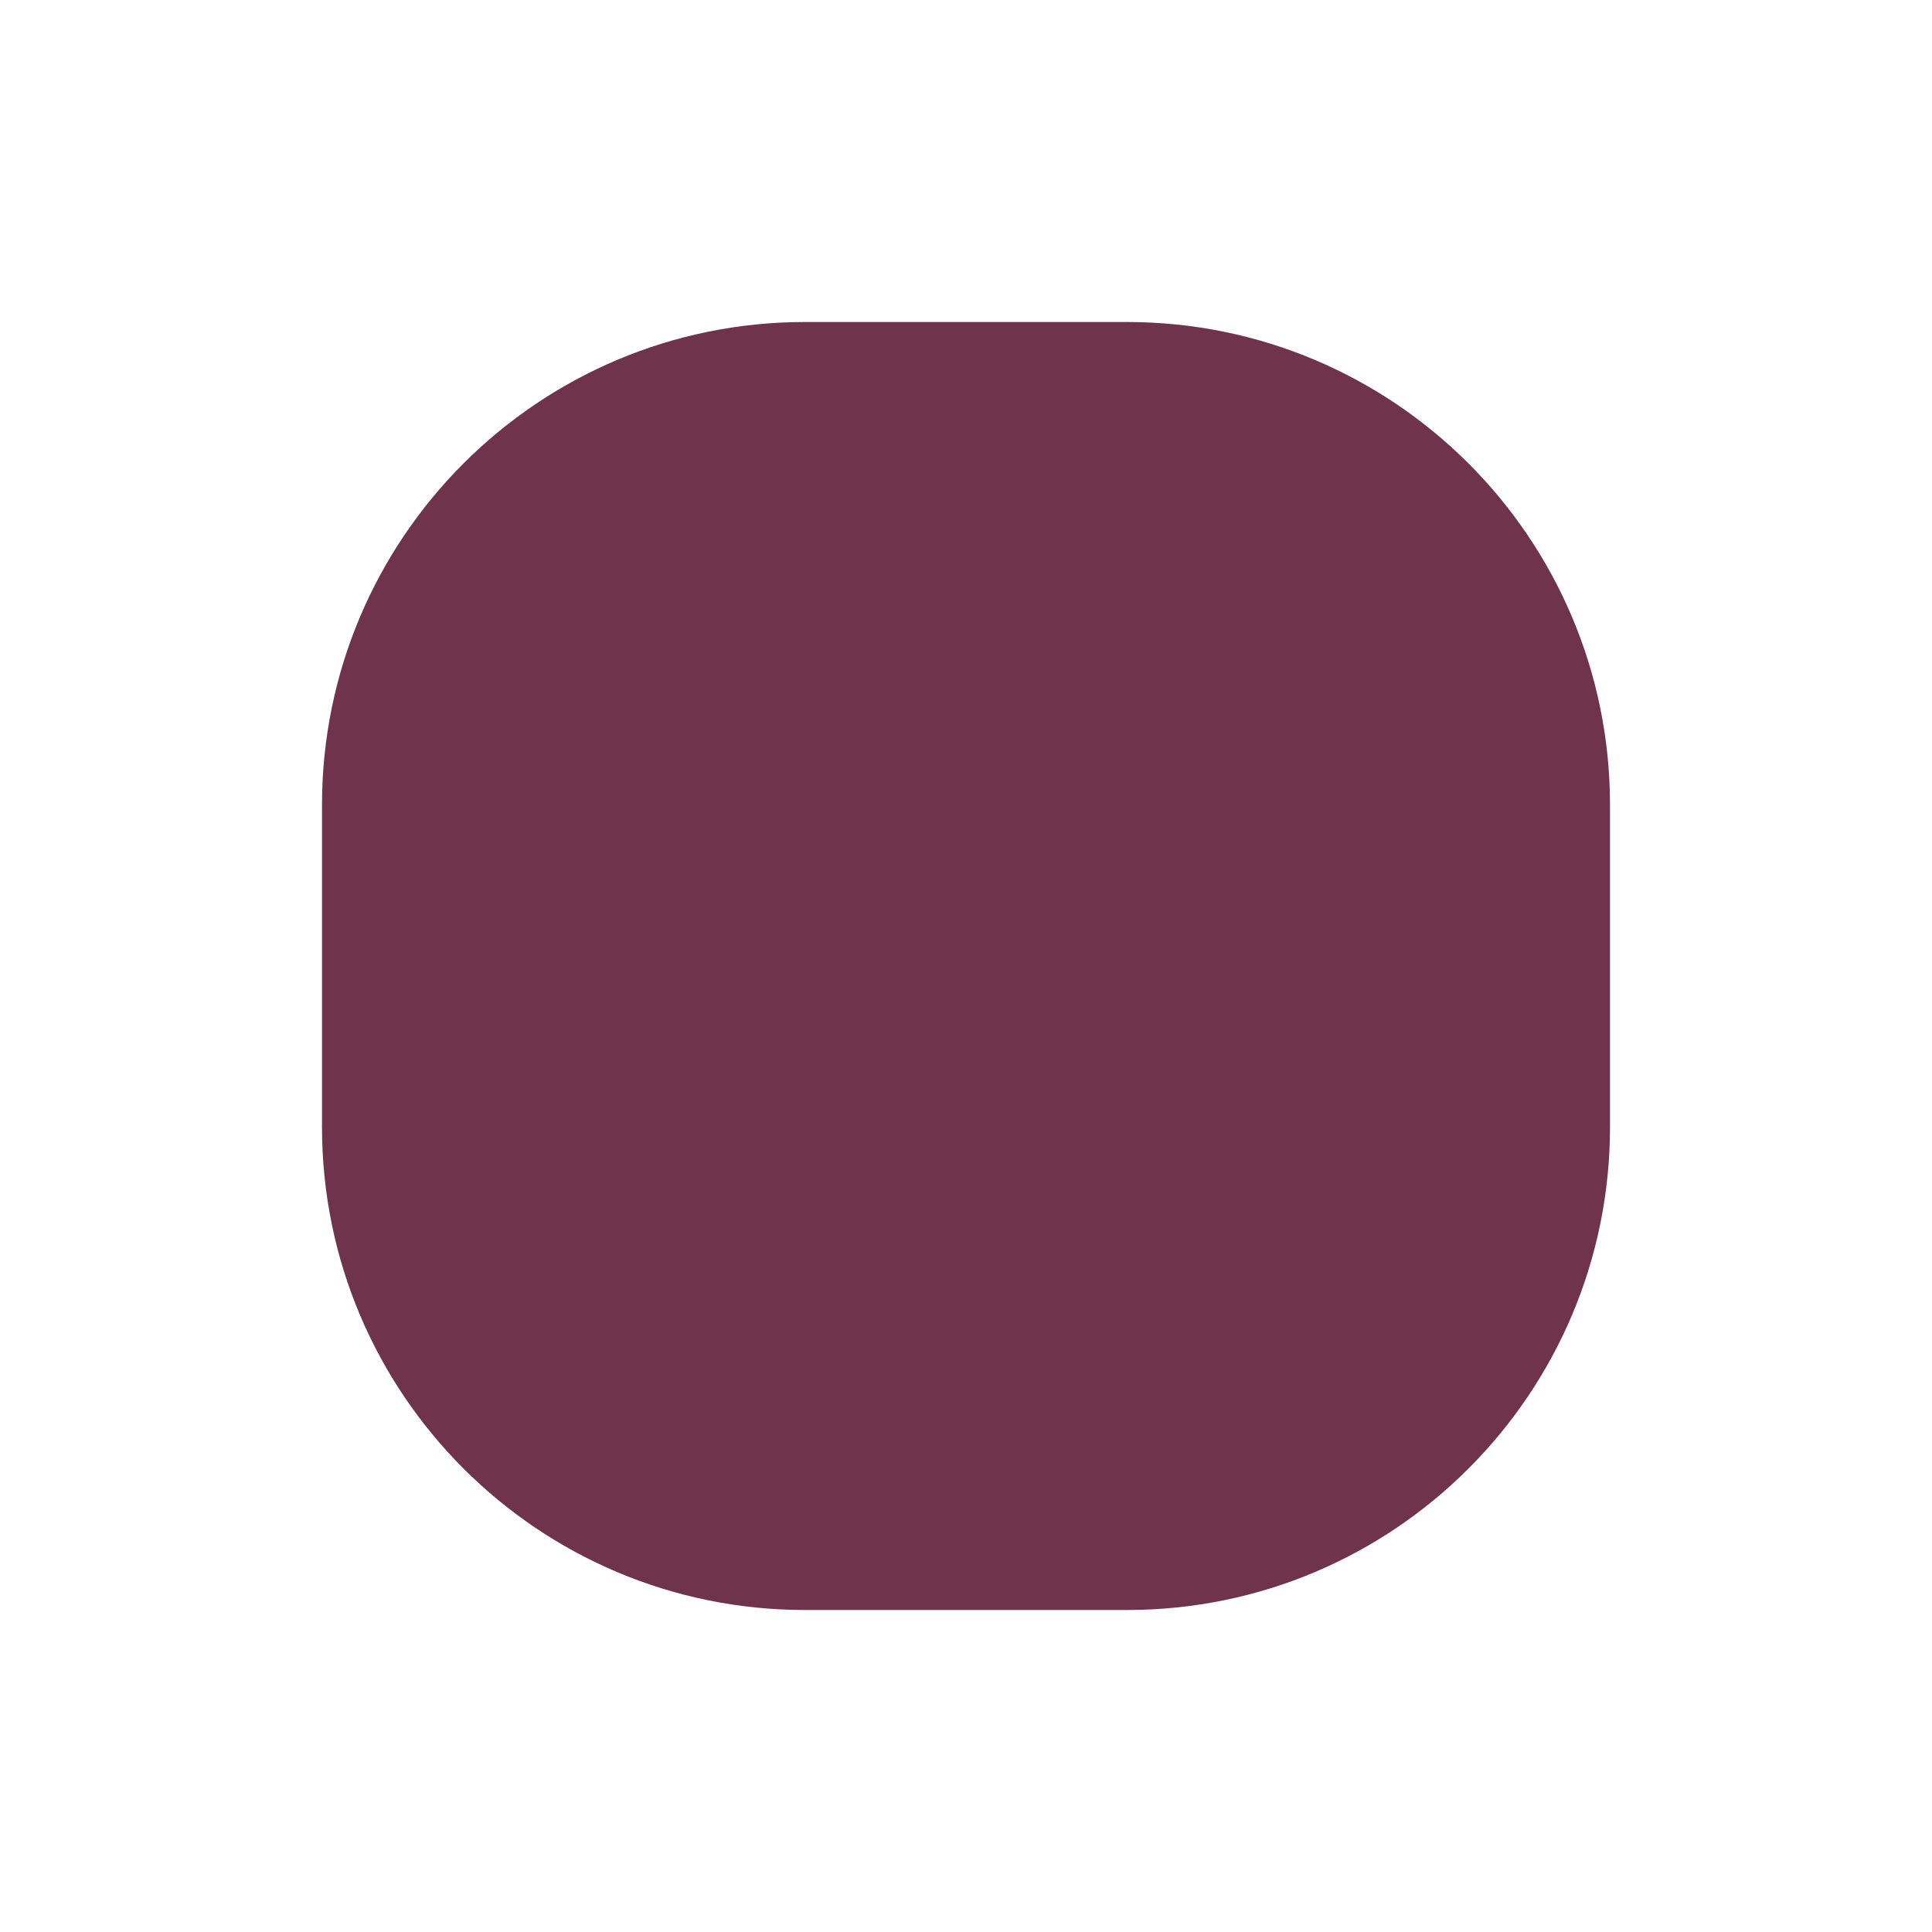
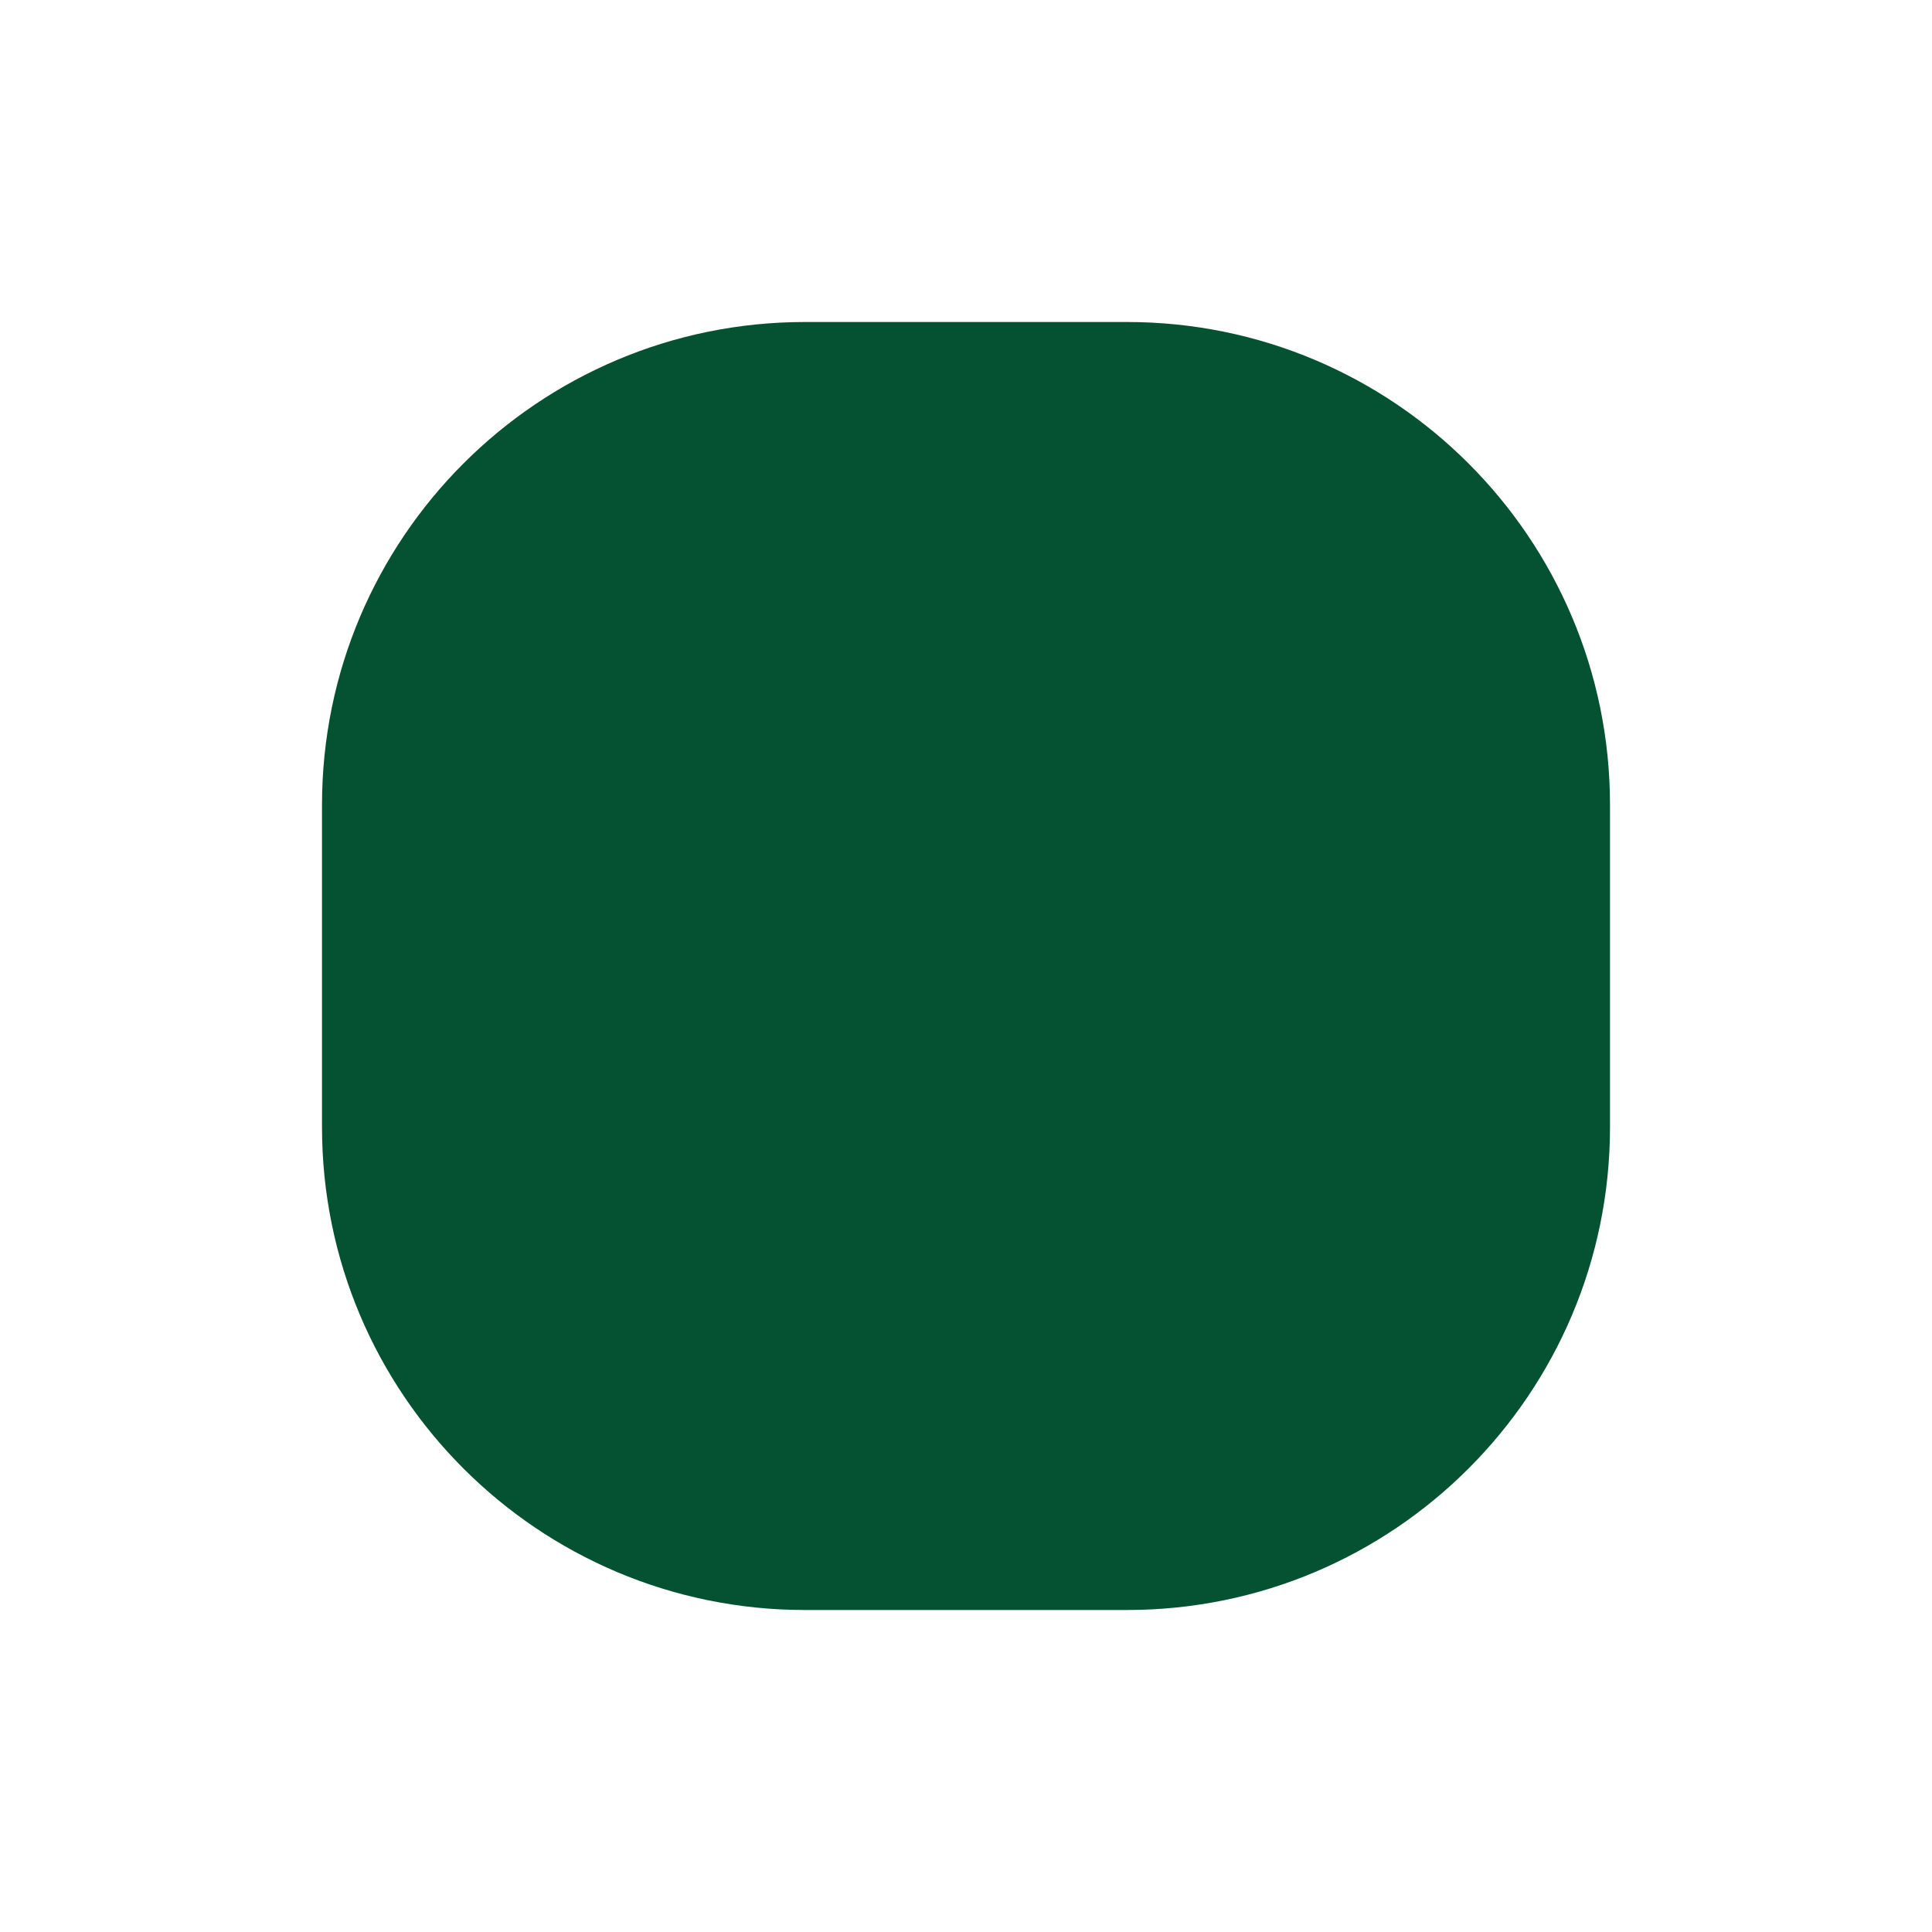
<svg xmlns="http://www.w3.org/2000/svg" width="30" height="30" version="1.1" id="svg6" viewBox="0 0 60 60">
  <defs id="defs10">
    </defs>
-   <path id="svg_1" width="40" height="40" x="10" y="10" fill="#015ad7" stroke="#000000" stroke-width="0" rx="0" d="m 25,10 h 10 a 15,15 45 0 1 15,15 v 10 a 15,15 135 0 1 -15,15 h -10 a 15,15 45 0 1 -15,-15 v -10 a 15,15 135 0 1 15,-15 z" style="fill:#6f334c;fill-opacity:1" />
+   <path id="svg_1" width="40" height="40" x="10" y="10" fill="#015ad7" stroke="#000000" stroke-width="0" rx="0" d="m 25,10 h 10 a 15,15 45 0 1 15,15 v 10 a 15,15 135 0 1 -15,15 h -10 a 15,15 45 0 1 -15,-15 v -10 a 15,15 135 0 1 15,-15 z" style="fill:#055232;fill-opacity:1" />
</svg>
